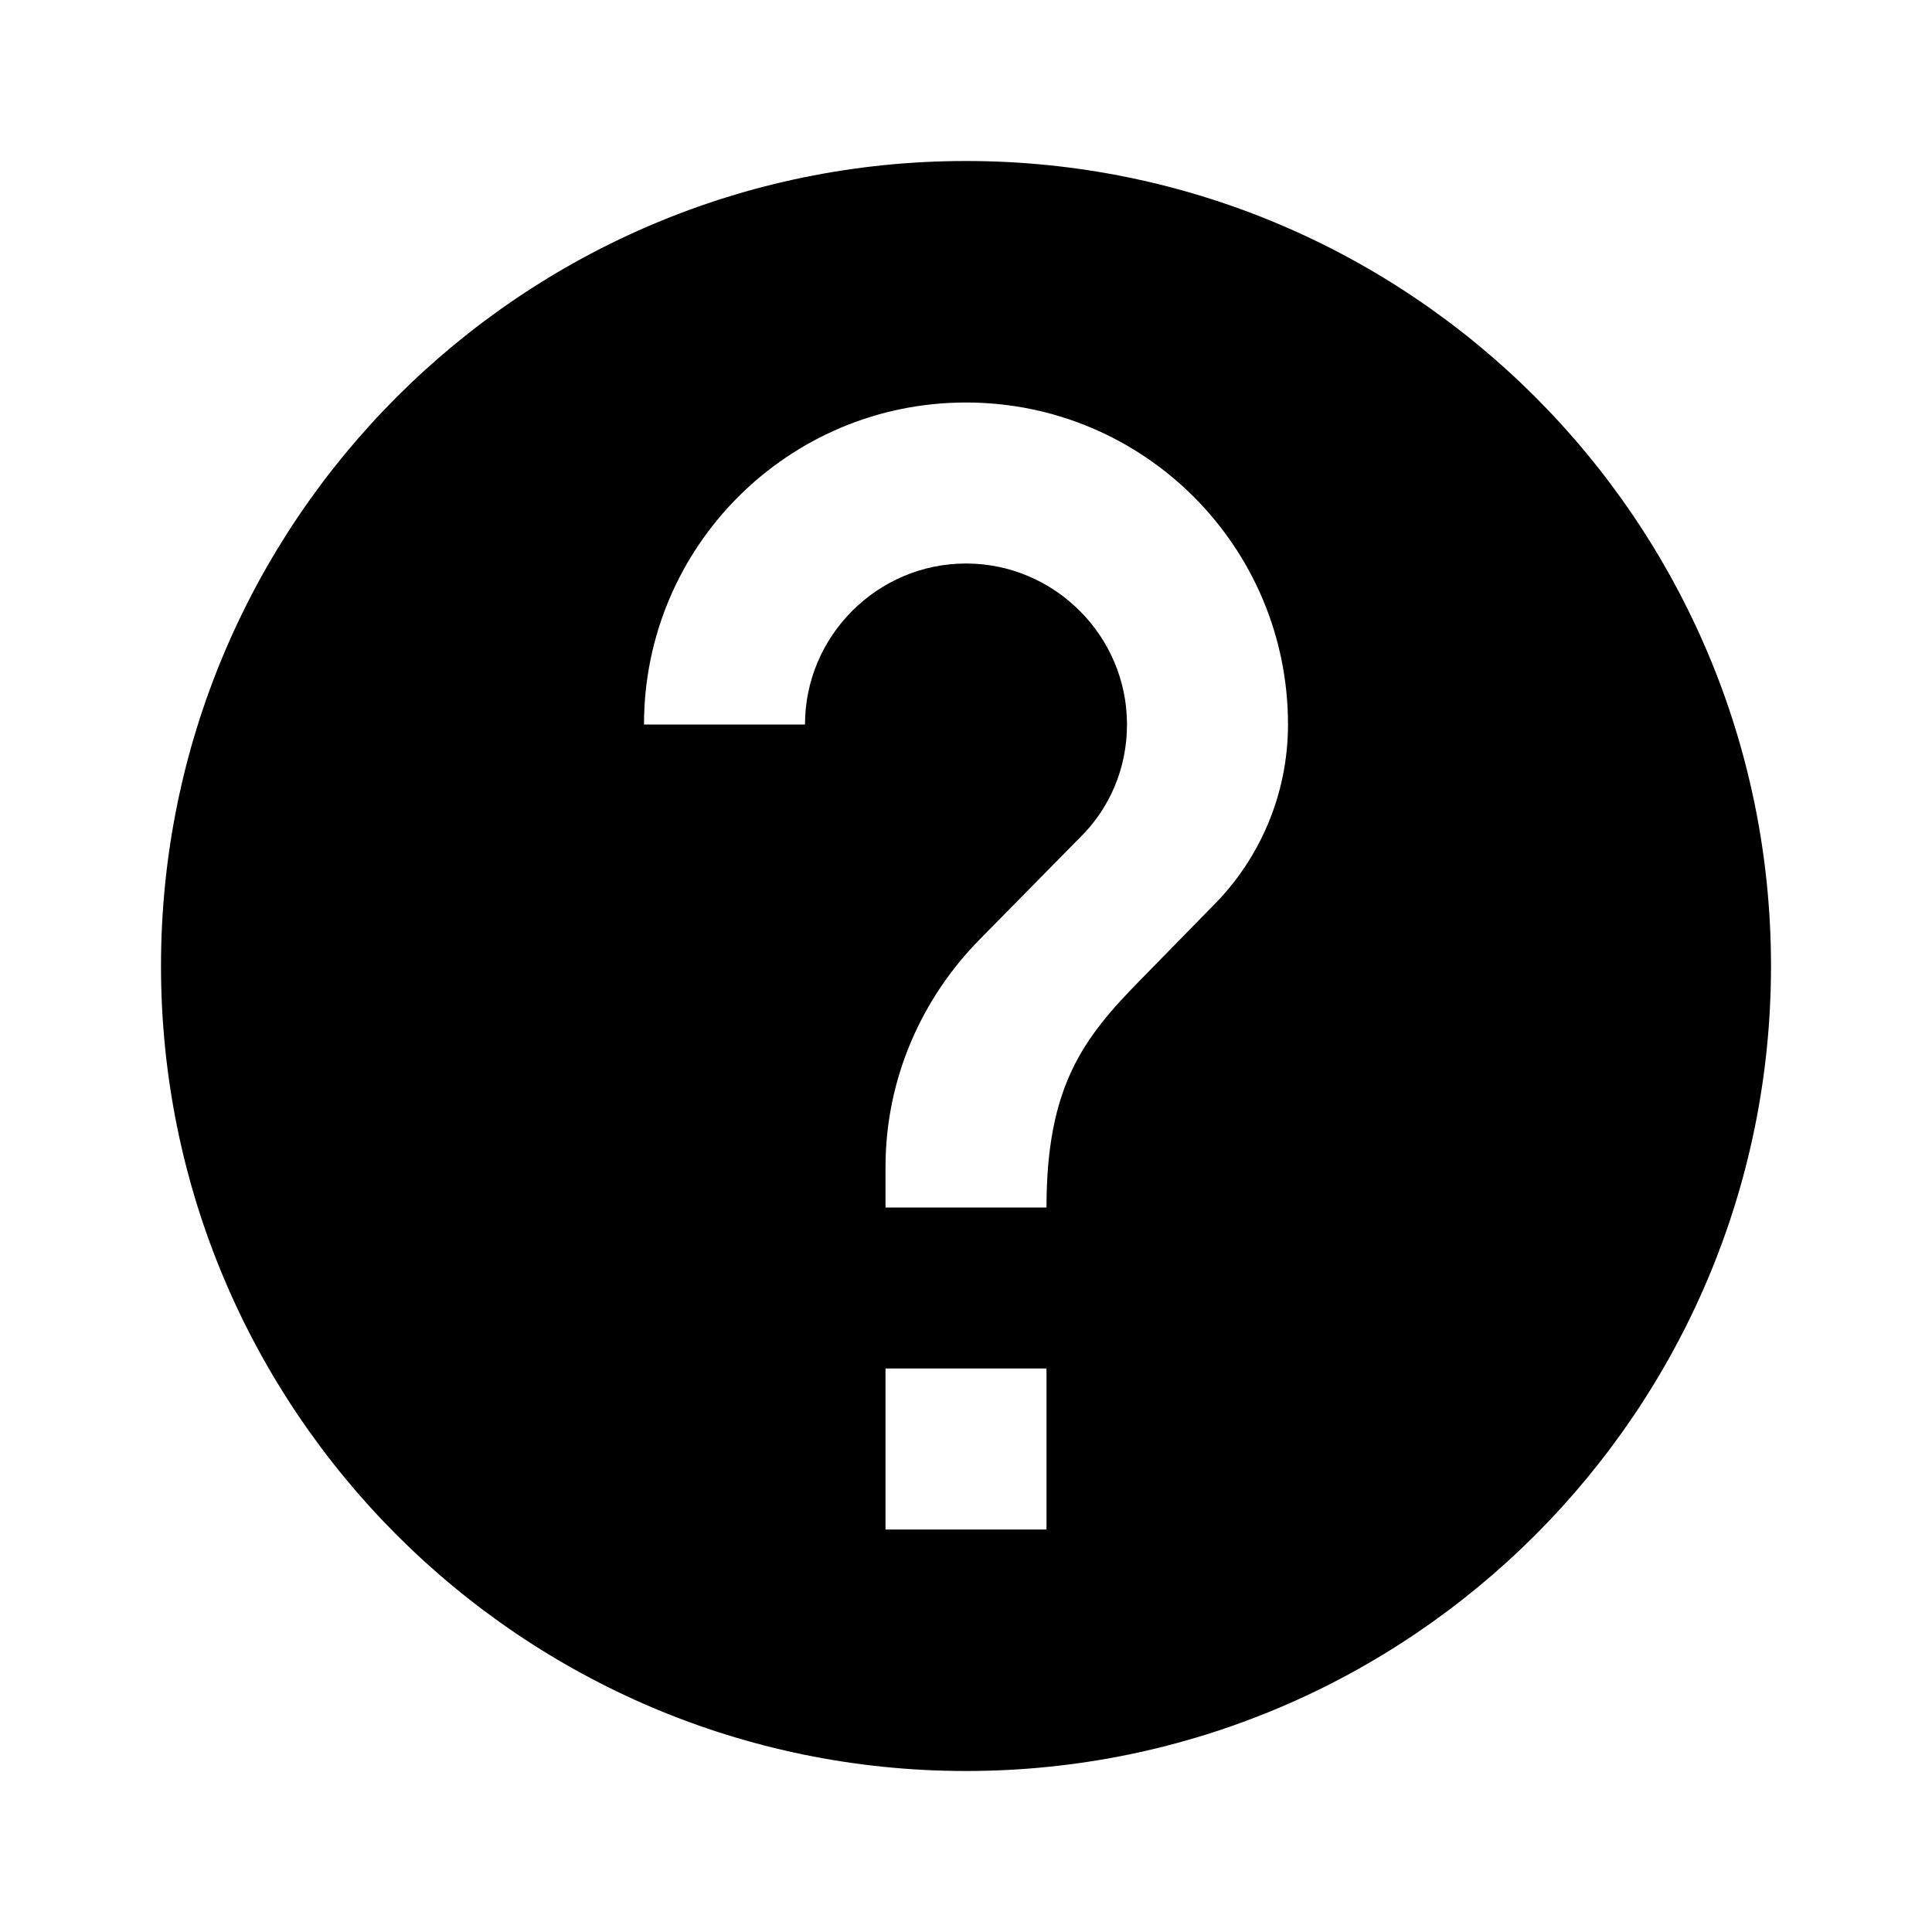
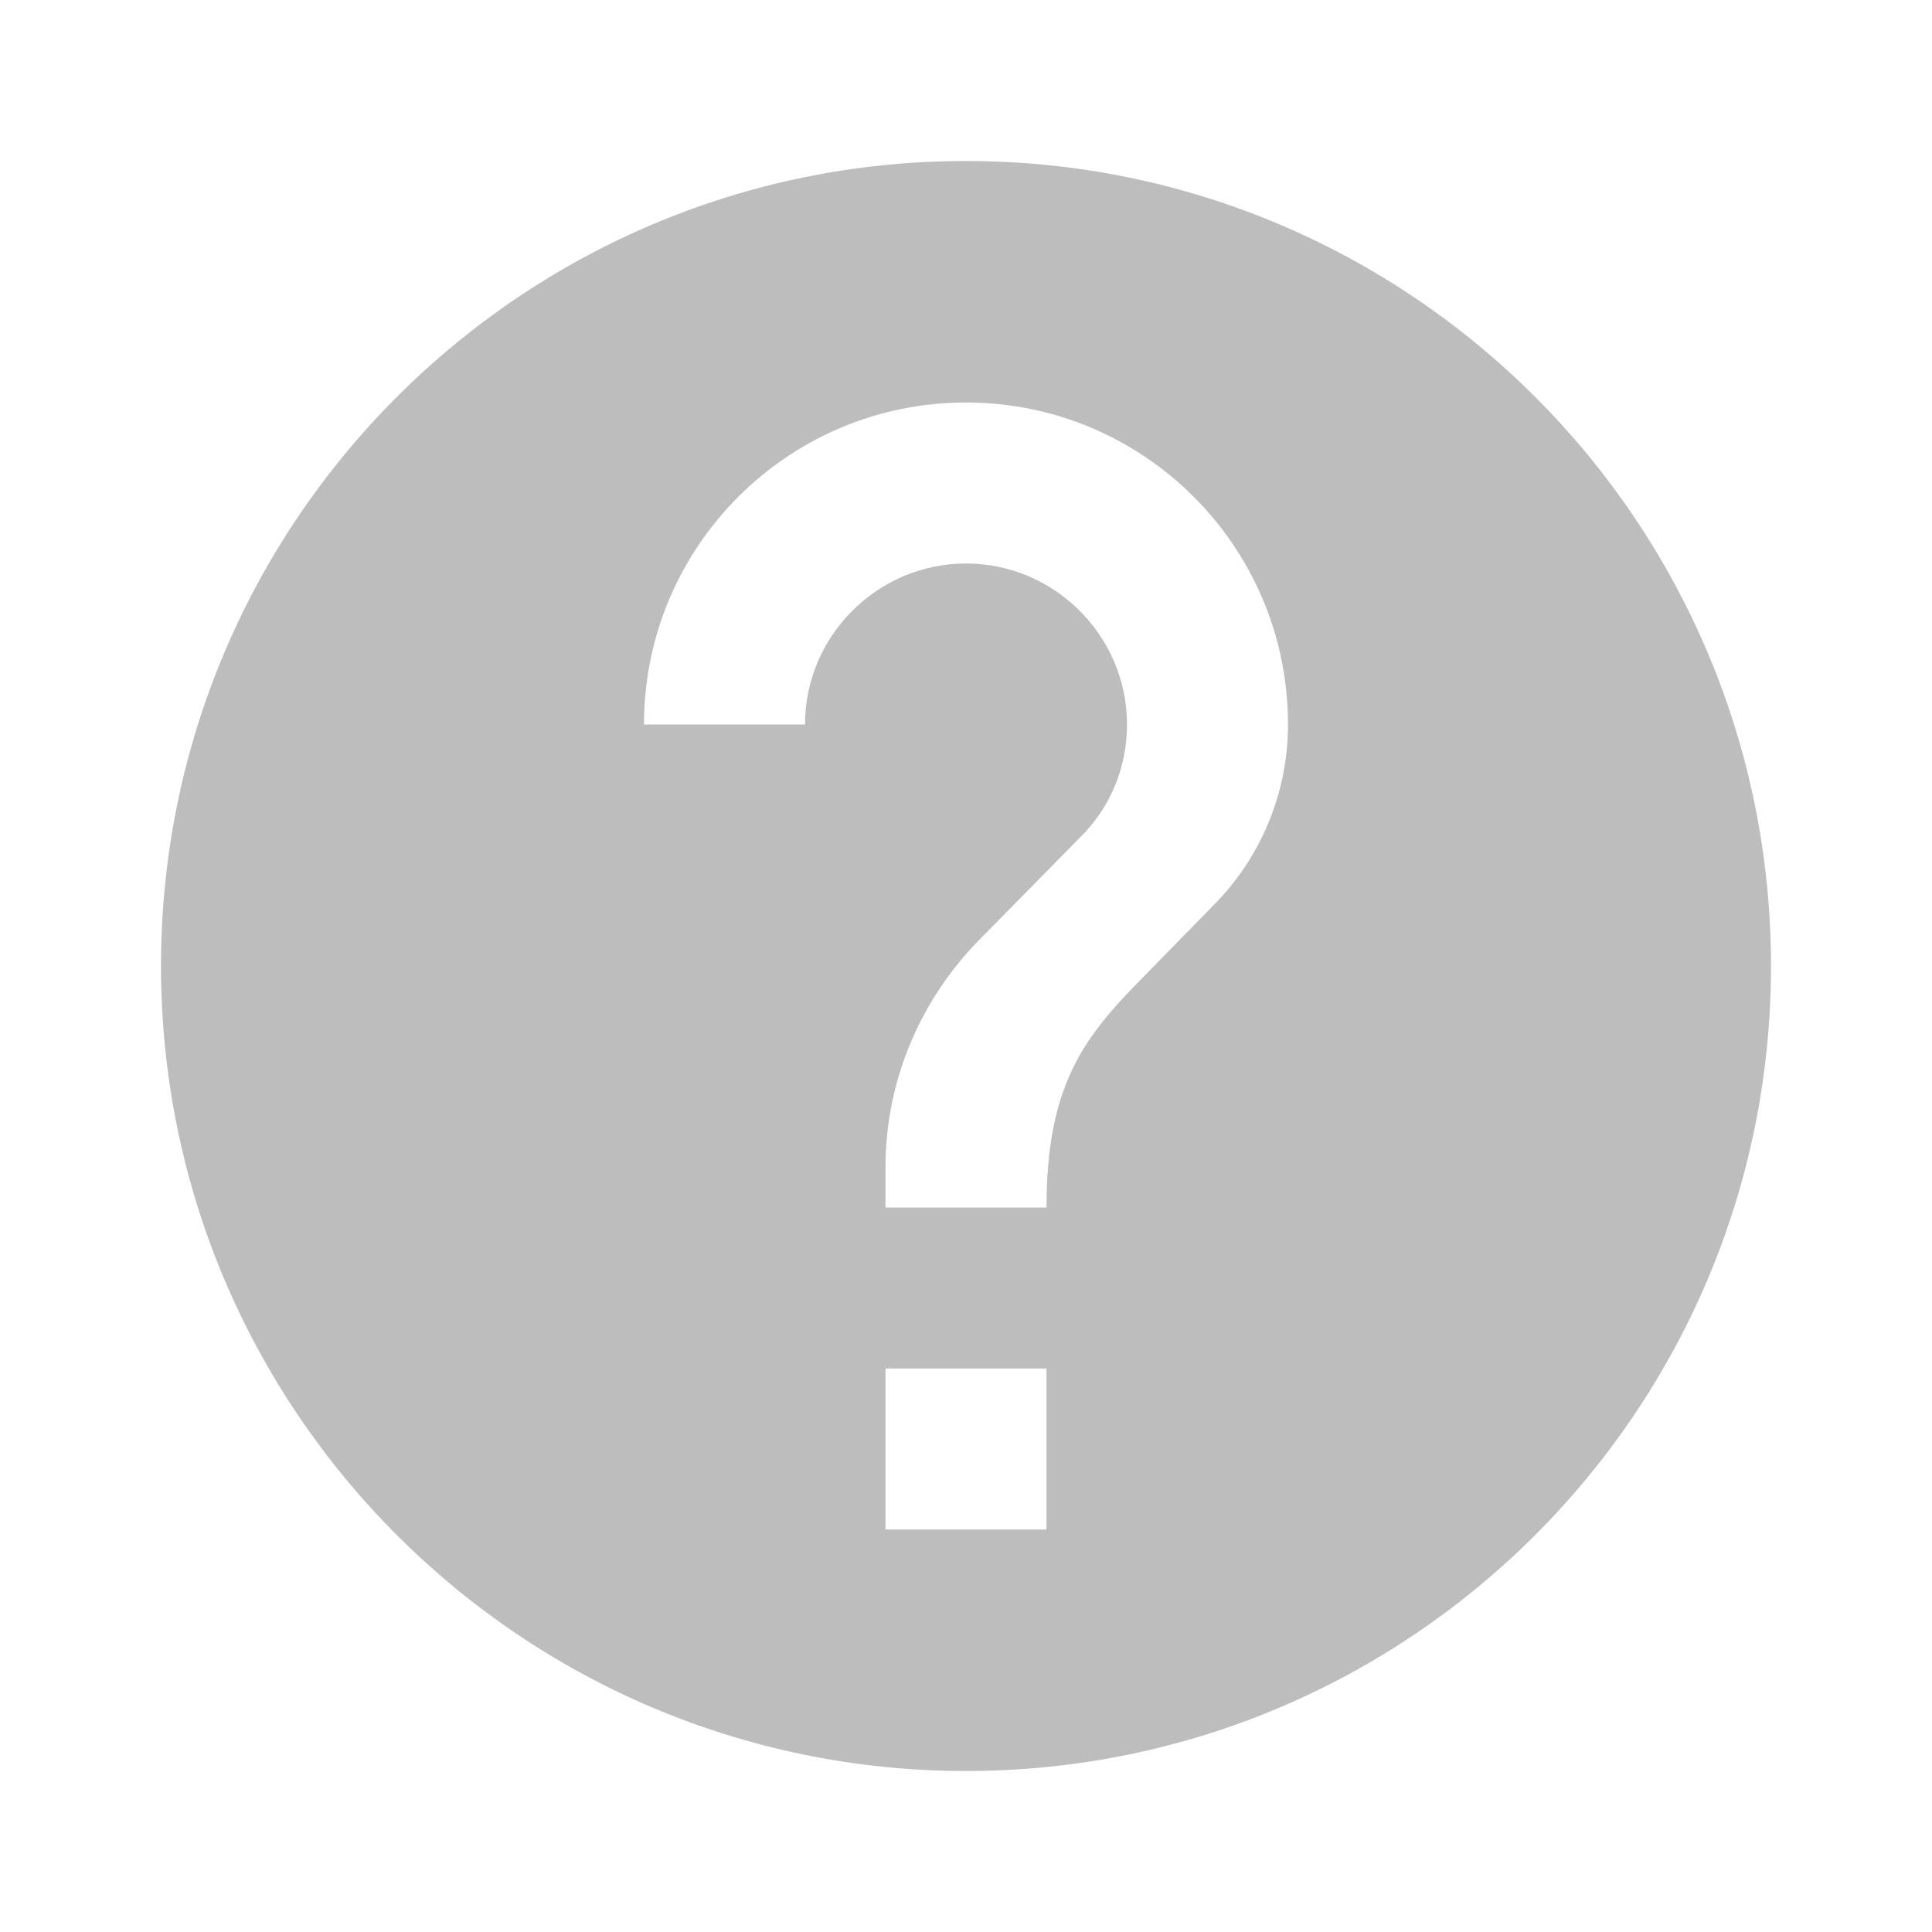
- <svg xmlns="http://www.w3.org/2000/svg" fill="#000000" height="24" viewBox="0 0 24 24" width="24">
+ <svg xmlns="http://www.w3.org/2000/svg" fill="#bdbdbd" height="20" viewBox="0 0 24 24" width="20">
  <path d="M0 0h24v24H0z" fill="none" />
  <path d="M12 2C6.48 2 2 6.48 2 12s4.48 10 10 10 10-4.48 10-10S17.52 2 12 2zm1 17h-2v-2h2v2zm2.07-7.75l-.9.92C13.45 12.9 13 13.5 13 15h-2v-.5c0-1.1.45-2.1 1.17-2.83l1.24-1.26c.37-.36.59-.86.59-1.41 0-1.1-.9-2-2-2s-2 .9-2 2H8c0-2.21 1.79-4 4-4s4 1.79 4 4c0 .88-.36 1.68-.93 2.25z" />
</svg>
